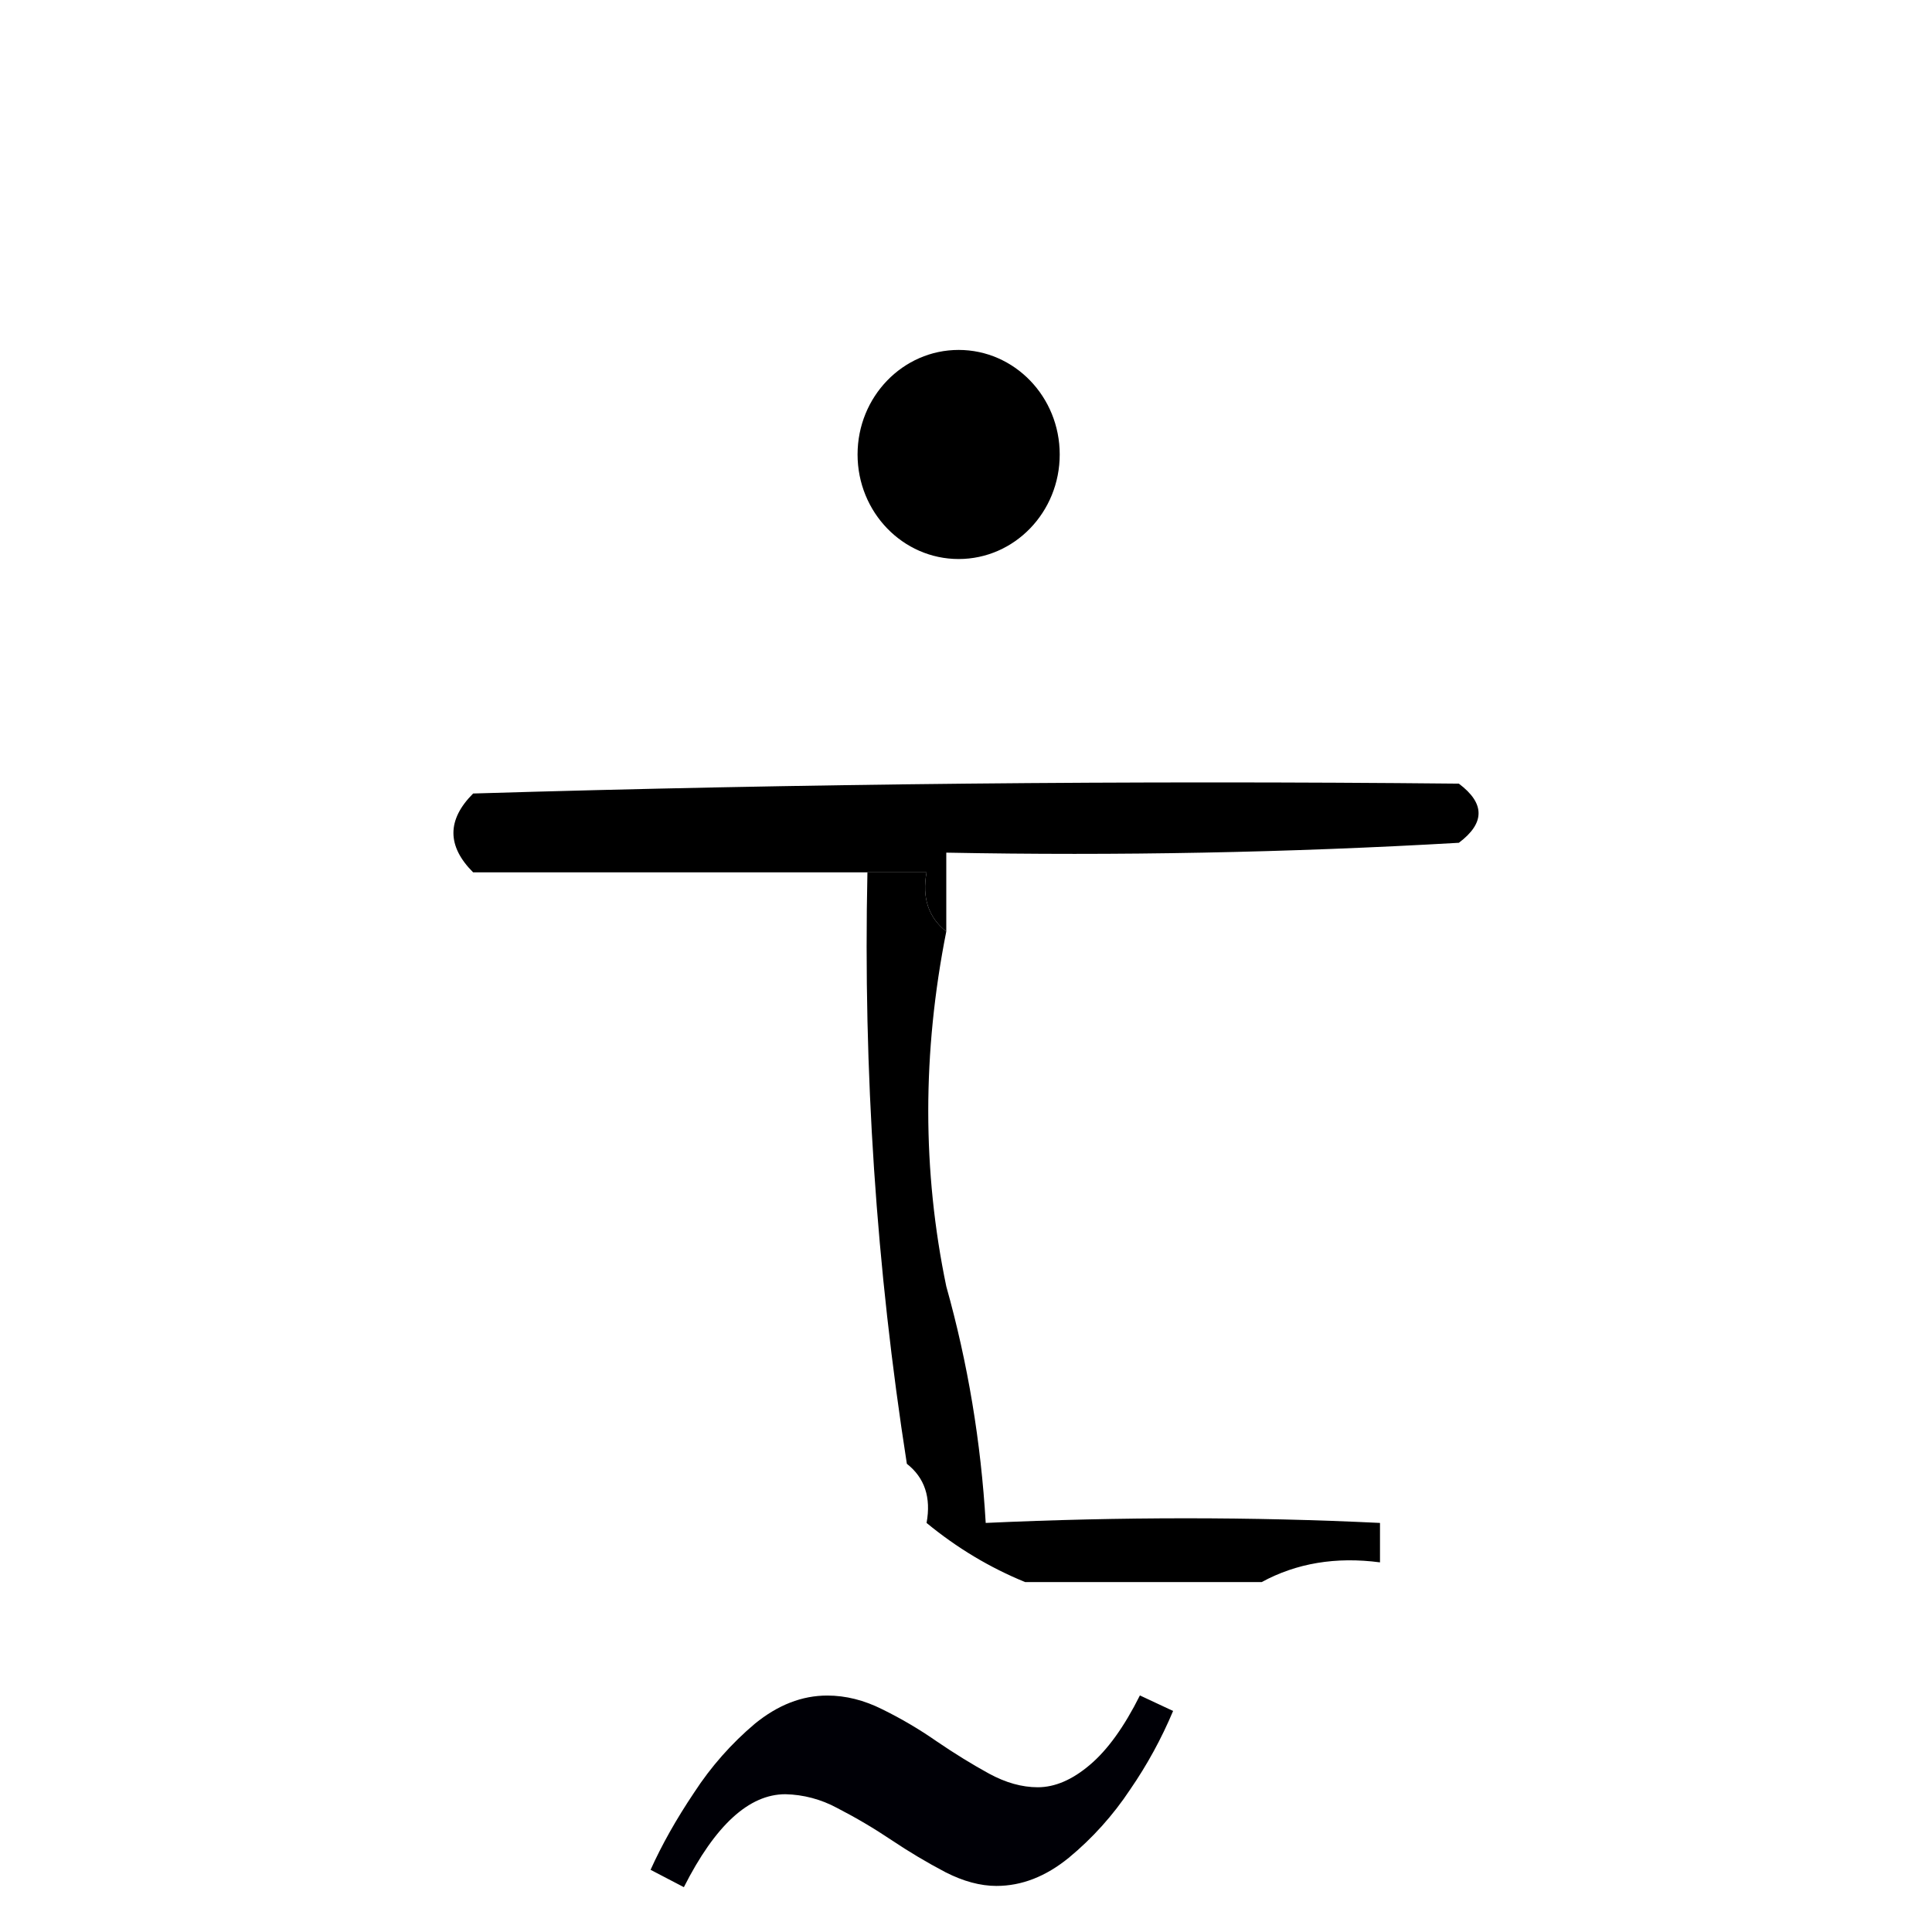
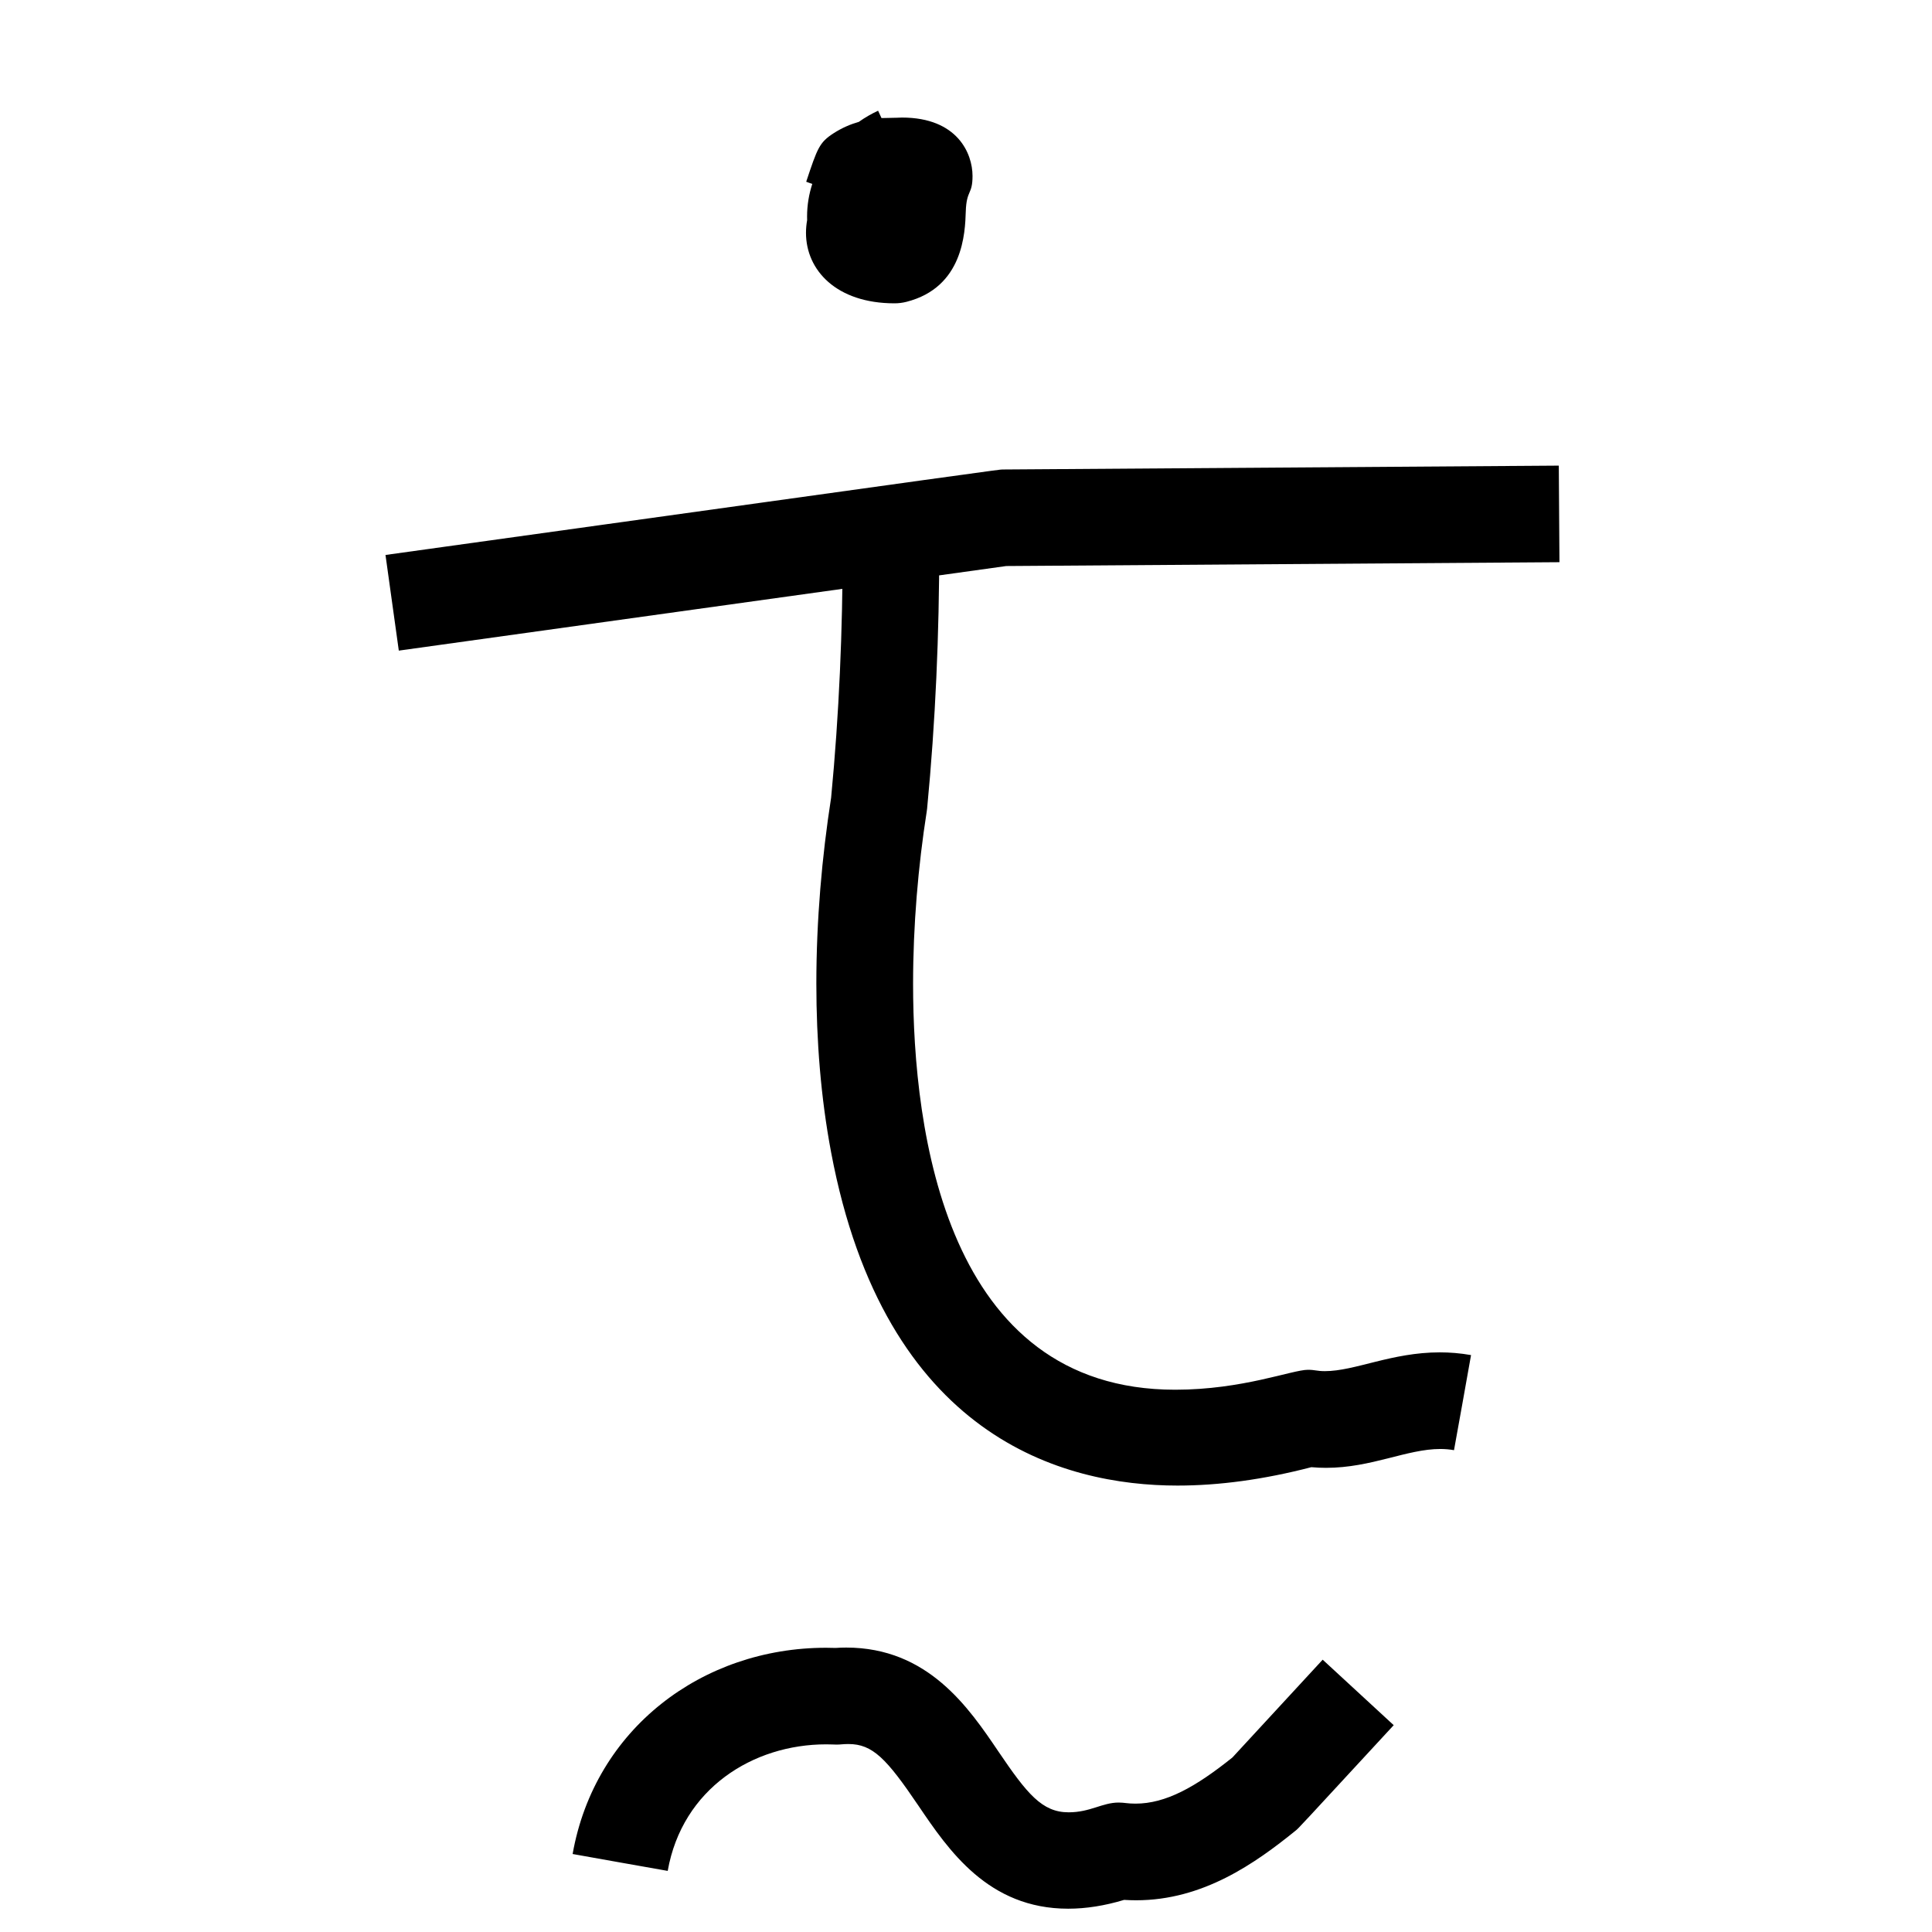
- <svg xmlns="http://www.w3.org/2000/svg" version="1.1" width="98.0" height="98.0" viewBox="-34.931 -37.75 98.0 98.0" id="svg1">
-   <defs id="defs1" />
-   <g id="ti" transform="translate(-350.4312,-538.9999)">
-     <g id="g744" style="fill:#000000">
-       <path style="opacity:1;fill:#000000" fill="#1b162b" d="m 363.5,548.5 c -0.904,-0.709 -1.237,-1.709 -1,-3 -1,0 -2,0 -3,0 -5,0 -10,0 -15,0 -1.667,0 -3.333,0 -5,0 -1.333,-1.333 -1.333,-2.667 0,-4 16.668,-0.5 33.335,-0.667 50,-0.5 1.333,1 1.333,2 0,3 -8.66,0.5 -17.327,0.666 -26,0.5 0,1.333 0,2.667 0,4 z" id="path744" />
-     </g>
-     <g id="g778" style="fill:#000000">
-       <path style="opacity:1;fill:#000000" fill="#1c1928" d="m 359.5,545.5 c 1,0 2,0 3,0 -0.237,1.291 0.096,2.291 1,3 -1.219,6.143 -1.219,12.143 0,18 1.093,3.894 1.76,7.894 2,12 6.861,-0.314 13.528,-0.314 20,0 0,0.667 0,1.333 0,2 -2.235,-0.295 -4.235,0.039 -6,1 -4,0 -8,0 -12,0 -1.794,-0.733 -3.461,-1.733 -5,-3 0.237,-1.291 -0.096,-2.291 -1,-3 -1.552,-9.931 -2.218,-19.931 -2,-30 z" id="path778" />
-     </g>
-     <ellipse style="clip-rule:evenodd;fill:#000000;fill-rule:evenodd;stroke-width:8.665;image-rendering:optimizeQuality;shape-rendering:geometricPrecision;text-rendering:geometricPrecision" id="path1761-06" cx="364.127" cy="524.303" rx="5.127" ry="5.303" />
-   </g>
-   <path d="m 21.397,426.996 a 22.164,22.164 0 0 1 -2.181,3.989 15.791,15.791 0 0 1 -3.114,3.461 c -1.166,0.948 -2.383,1.425 -3.668,1.425 -0.813,0 -1.679,-0.233 -2.59,-0.699 a 29.775,29.775 0 0 1 -2.73,-1.627 27.718,27.718 0 0 0 -2.767,-1.632 5.761,5.761 0 0 0 -2.616,-0.694 c -1.844,0 -3.559,1.57 -5.15,4.715 l -1.689,-0.881 c 0.565,-1.254 1.3,-2.565 2.212,-3.922 a 15.905,15.905 0 0 1 3.083,-3.492 c 1.166,-0.948 2.383,-1.425 3.668,-1.425 0.933,0 1.865,0.233 2.793,0.699 0.948,0.466 1.87,1.005 2.761,1.627 0.912,0.622 1.798,1.166 2.647,1.632 0.855,0.466 1.679,0.694 2.476,0.694 0.87,0 1.751,-0.378 2.642,-1.135 0.896,-0.756 1.741,-1.927 2.539,-3.523 z" style="font-style:normal;font-variant:normal;font-weight:400;font-stretch:normal;font-size:11.5px;line-height:0;font-family:'Gentium Book Plus';-inkscape-font-specification:'Gentium Book Plus';font-variant-ligatures:normal;font-variant-caps:normal;font-variant-numeric:normal;font-feature-settings:normal;text-align:start;writing-mode:lr-tb;text-anchor:start;fill:#000006;fill-opacity:1;stroke:none;stroke-width:0.777;stroke-linecap:square;stroke-linejoin:bevel;stroke-miterlimit:4;stroke-dasharray:none;stroke-dashoffset:0;stroke-opacity:1;paint-order:markers stroke fill" id="path1" />
-   <path d="m 24.574,49.038 a 22.164,22.164 0 0 1 -2.181,3.989 15.791,15.791 0 0 1 -3.114,3.461 c -1.166,0.948 -2.383,1.425 -3.668,1.425 -0.813,0 -1.679,-0.233 -2.59,-0.699 a 29.775,29.775 0 0 1 -2.73,-1.627 27.718,27.718 0 0 0 -2.767,-1.632 5.761,5.761 0 0 0 -2.616,-0.694 c -1.844,0 -3.559,1.57 -5.15,4.715 l -1.689,-0.881 c 0.565,-1.254 1.3,-2.565 2.212,-3.922 a 15.905,15.905 0 0 1 3.083,-3.492 c 1.166,-0.948 2.383,-1.425 3.668,-1.425 0.933,0 1.865,0.233 2.793,0.699 0.948,0.466 1.87,1.005 2.761,1.627 0.912,0.622 1.798,1.166 2.647,1.632 0.855,0.466 1.679,0.694 2.476,0.694 0.87,0 1.751,-0.378 2.642,-1.135 0.896,-0.756 1.741,-1.927 2.539,-3.523 z" style="font-style:normal;font-variant:normal;font-weight:400;font-stretch:normal;font-size:11.5px;line-height:0;font-family:'Gentium Book Plus';-inkscape-font-specification:'Gentium Book Plus';font-variant-ligatures:normal;font-variant-caps:normal;font-variant-numeric:normal;font-feature-settings:normal;text-align:start;writing-mode:lr-tb;text-anchor:start;fill:#000006;fill-opacity:1;stroke:none;stroke-width:0.777;stroke-linecap:square;stroke-linejoin:bevel;stroke-miterlimit:4;stroke-dasharray:none;stroke-dashoffset:0;stroke-opacity:1;paint-order:markers stroke fill" id="path1-2" />
-   <g id="x-reference" transform="translate(500,0)">
-     <defs id="defs1" />
-     <path d="m 75.11,121.013 a 22.164,22.164 0 0 1 -2.181,3.989 15.791,15.791 0 0 1 -3.114,3.461 c -1.166,0.948 -2.383,1.425 -3.668,1.425 -0.813,0 -1.679,-0.233 -2.59,-0.699 a 29.775,29.775 0 0 1 -2.73,-1.627 27.718,27.718 0 0 0 -2.767,-1.632 5.761,5.761 0 0 0 -2.616,-0.694 c -1.844,0 -3.559,1.57 -5.15,4.715 l -1.689,-0.881 c 0.565,-1.254 1.3,-2.565 2.212,-3.922 a 15.905,15.905 0 0 1 3.083,-3.492 c 1.166,-0.948 2.383,-1.425 3.668,-1.425 0.933,0 1.865,0.233 2.793,0.699 0.948,0.466 1.87,1.005 2.761,1.627 0.912,0.622 1.798,1.166 2.647,1.632 0.855,0.466 1.679,0.694 2.476,0.694 0.87,0 1.751,-0.378 2.642,-1.135 0.896,-0.756 1.741,-1.927 2.539,-3.523 z" style="font-style:normal;font-variant:normal;font-weight:400;font-stretch:normal;font-size:11.5px;line-height:0;font-family:'Gentium Book Plus';-inkscape-font-specification:'Gentium Book Plus';font-variant-ligatures:normal;font-variant-caps:normal;font-variant-numeric:normal;font-feature-settings:normal;text-align:start;writing-mode:lr-tb;text-anchor:start;fill:#000006;fill-opacity:1;stroke:none;stroke-width:0.777;stroke-linecap:square;stroke-linejoin:bevel;stroke-miterlimit:4;stroke-dasharray:none;stroke-dashoffset:0;stroke-opacity:1;paint-order:markers stroke fill" id="path1" />
-     <g id="g2" transform="translate(58.31073,8.977614)">
-       <path style="fill:none;stroke:#000000;stroke-width:8.665;stroke-opacity:1" id="path2" d="M 104.611,-20.599 A 23.325,23.532 0 0 1 92.924,-0.206 23.325,23.532 0 0 1 69.574,-0.249 23.325,23.532 0 0 1 57.96,-20.685" transform="rotate(90)" />
-       <rect style="fill:none;stroke:#000000;stroke-width:8.665;stroke-opacity:1" id="rect2" width="0.742" height="9.066" x="-48.887" y="28.825" transform="rotate(-50.3642)" />
-       <rect style="fill:none;stroke:#000000;stroke-width:8.665;stroke-opacity:1" id="rect2-8" width="0.742" height="9.066" x="72.478" y="-72.79" transform="matrix(0.6379053,0.7701148,0.7701148,-0.6379053,0,0)" />
-     </g>
-     <rect style="fill:#000000;stroke-width:8.665" id="rect1" width="9.862" height="50.048" x="-39.807" y="-129.553" transform="scale(1,-1)" />
-     <path style="fill:#000000;stroke-width:8.665" id="path1-1" d="m -61.637,-32.778 a 14.114,11.772 0 0 1 -7.072,10.202 14.114,11.772 0 0 1 -14.129,-0.022 14.114,11.772 0 0 1 -7.027,-10.224" transform="matrix(0.6752895,-0.7375528,-0.7375528,-0.6752895,0,0)" />
-     <circle style="fill:#000000;stroke:#000000;stroke-width:3;stroke-dasharray:none;stroke-opacity:1;fill-opacity:1" id="path3" cx="64.166" cy="50.187" r="4.645" />
-   </g>
-   <g id="to-reference" transform="translate(4500,0)">
-     <defs id="defs1">
-       <defs id="defs2-2" />
-     </defs>
-     <g id="x-reference" transform="translate(-149.905,-156.2003)">
-       <defs id="defs2" />
-       <g id="g2" transform="translate(55.44624,8.132989)">
-         <path style="fill:none;stroke:#000000;stroke-width:8.665;stroke-opacity:1" id="path2" d="M 104.611,-20.599 A 23.325,23.532 0 0 1 92.924,-0.206 23.325,23.532 0 0 1 69.574,-0.249 23.325,23.532 0 0 1 57.96,-20.685" transform="rotate(90)" />
-         <rect style="fill:none;stroke:#000000;stroke-width:8.665;stroke-opacity:1" id="rect2" width="0.742" height="9.066" x="-48.887" y="28.825" transform="rotate(-50.3642)" />
-         <rect style="fill:none;stroke:#000000;stroke-width:8.665;stroke-opacity:1" id="rect2-8" width="0.742" height="9.066" x="72.478" y="-72.79" transform="matrix(0.6379053,0.7701148,0.7701148,-0.6379053,0,0)" />
-       </g>
-       <circle style="fill:none;stroke:#000000;stroke-width:3;stroke-dasharray:none;stroke-opacity:1" id="path3" cx="61.301" cy="49.343" r="4.645" />
-     </g>
-     <path style="font-style:normal;font-weight:normal;font-size:2050.28px;font-family:'Times New Roman';fill:#000000;fill-opacity:1;stroke:none;stroke-width:0.067px;stroke-linecap:butt;stroke-linejoin:miter;stroke-opacity:1" d="M 69.72,6.732 67.776,25.967 c -0.313,3.351 -0.469,6.702 -0.469,10.053 -2.7e-5,6.389 0.748,10.265 2.245,11.628 1.497,1.363 3.206,2.044 5.127,2.044 4.289,1e-5 6.836,-2.703 7.64,-8.11 h 2.48 c -1.475,12.421 -6.412,18.632 -14.812,18.632 -8.802,0 -13.203,-5.049 -13.203,-15.147 -2e-5,-5.094 0.491,-11.438 1.474,-19.034 l 2.48,-19.302 h -6.635 c -3.664,4.9e-5 -6.512,0.614 -8.545,1.843 -2.033,1.229 -3.921,3.697 -5.663,7.406 h -2.413 c 1.43,-4.915 3.128,-8.813 5.094,-11.695 1.966,-2.882 3.843,-4.825 5.63,-5.831 1.787,-1.005 4.446,-1.508 7.976,-1.508 h 32.974 v 9.785 z" id="text2175" />
-     <g id="g2-2" transform="translate(15.42683,-173.1279)">
-       <path style="fill:none;stroke:#000000;stroke-width:8.665;stroke-opacity:1" id="path2-1" d="M 104.611,-20.599 A 23.325,23.532 0 0 1 92.924,-0.206 23.325,23.532 0 0 1 69.574,-0.249 23.325,23.532 0 0 1 57.96,-20.685" transform="rotate(90)" />
-       <rect style="fill:none;stroke:#000000;stroke-width:8.665;stroke-opacity:1" id="rect2-6" width="0.742" height="9.066" x="-48.887" y="28.825" transform="rotate(-50.3642)" />
-       <rect style="fill:none;stroke:#000000;stroke-width:8.665;stroke-opacity:1" id="rect2-8-8" width="0.742" height="9.066" x="72.478" y="-72.79" transform="matrix(0.6379053,0.7701148,0.7701148,-0.6379053,0,0)" />
-     </g>
-     <circle style="fill:none;stroke:#000000;stroke-width:3;stroke-dasharray:none;stroke-opacity:1" id="path3-5" cx="66.562" cy="-14.565" r="4.645" />
-   </g>
+ <svg xmlns="http://www.w3.org/2000/svg" version="1.1" width="1000" height="1000" viewBox="0 0 1000 1000" id="svg1">
+   <path d="M 427.60,902.87 C 389.78,902.87 353.14,925.73 345.61,968.37 C 345.61,968.37 296.38,959.68 296.39,959.63 C 307.82,894.86 363.43,852.88 427.55,852.88 C 429.20,852.88 430.85,852.91 432.51,852.97 C 434.36,852.84 436.19,852.78 437.99,852.78 C 480.36,852.78 501.45,883.93 516.73,906.51 C 531.67,928.57 539.40,938.05 553.12,938.05 C 564.33,938.05 570.54,933.00 579.00,933.00 C 582.08,933.00 583.38,933.56 587.73,933.56 C 603.39,933.56 618.75,925.01 637.89,909.68 L 684.62,859.05 L 721.38,892.95 C 672.14,946.30 672.14,946.30 670.72,947.44 C 649.72,964.45 622.72,983.58 588.06,983.58 C 586.01,983.58 583.93,983.51 581.83,983.38 C 571.83,986.40 562.14,987.94 552.89,987.94 C 511.48,987.94 490.96,957.64 475.30,934.51 C 458.85,910.21 451.66,902.71 439.15,902.71 C 436.30,902.71 435.16,903.00 433.00,903.00 C 432.95,903.00 429.39,902.87 427.60,902.87  Z M 463.00,157.00 C 432.91,157.00 417.18,139.83 417.18,120.52 C 417.18,118.25 417.40,116.04 417.77,113.94 C 417.75,113.31 417.74,112.69 417.74,112.07 C 417.74,106.11 418.73,100.45 420.44,95.18 C 420.44,95.18 417.27,94.12 417.29,94.07 C 423.09,76.67 424.07,73.73 431.50,68.95 C 435.92,66.11 440.33,64.27 444.53,63.08 C 447.65,60.87 450.98,58.94 454.50,57.31 L 456.26,61.11 C 458.68,61.11 460.90,60.97 462.87,60.97 C 463.05,60.97 463.22,60.97 463.39,60.97 C 464.97,60.89 465.90,60.85 466.89,60.85 C 495.57,60.85 503.38,79.45 503.38,91.06 C 503.38,100.98 500.26,98.07 499.88,109.54 C 499.53,120.42 498.59,148.74 469.20,156.22 C 467.17,156.74 465.08,157.00 463.00,157.00  Z M 745.49,749.99 C 728.25,749.99 709.87,759.75 686.36,759.75 C 683.89,759.75 681.36,759.64 678.76,759.41 C 653.92,765.86 630.81,768.93 609.46,768.93 C 550.07,768.93 457.96,743.88 430.18,596.43 C 424.85,568.16 422.54,538.59 422.54,509.15 C 422.54,476.21 425.43,443.44 430.19,412.85 C 434.32,369.78 436.17,326.34 436.17,282.88 C 436.17,275.37 436.12,267.87 436.01,260.36 L 485.99,259.64 C 486.10,267.38 486.16,275.14 486.16,282.90 C 486.16,328.03 484.23,373.32 479.88,418.42 C 479.83,418.91 479.77,419.41 479.69,419.90 C 475.23,448.35 472.61,478.93 472.61,509.19 C 472.61,585.65 489.58,719.32 608.26,719.32 C 643.16,719.32 668.92,709.00 677.00,709.00 C 680.68,709.00 681.55,709.70 685.77,709.70 C 701.29,709.70 720.35,699.98 745.22,699.98 C 750.36,699.98 755.76,700.39 761.41,701.39 C 761.41,701.39 752.65,750.62 752.59,750.61 C 750.23,750.19 747.89,749.99 745.49,749.99  Z M 206.42,336.76 L 199.53,287.25 C 517.17,243.02 517.17,243.02 518.83,243.01 L 806.83,241.01 L 807.17,290.99 L 520.83,292.98 C 520.83,292.98 206.47,336.75 206.42,336.76 Z" style="fill:#000000;fill-opacity:1;stroke:none" id="glyph" />
</svg>
